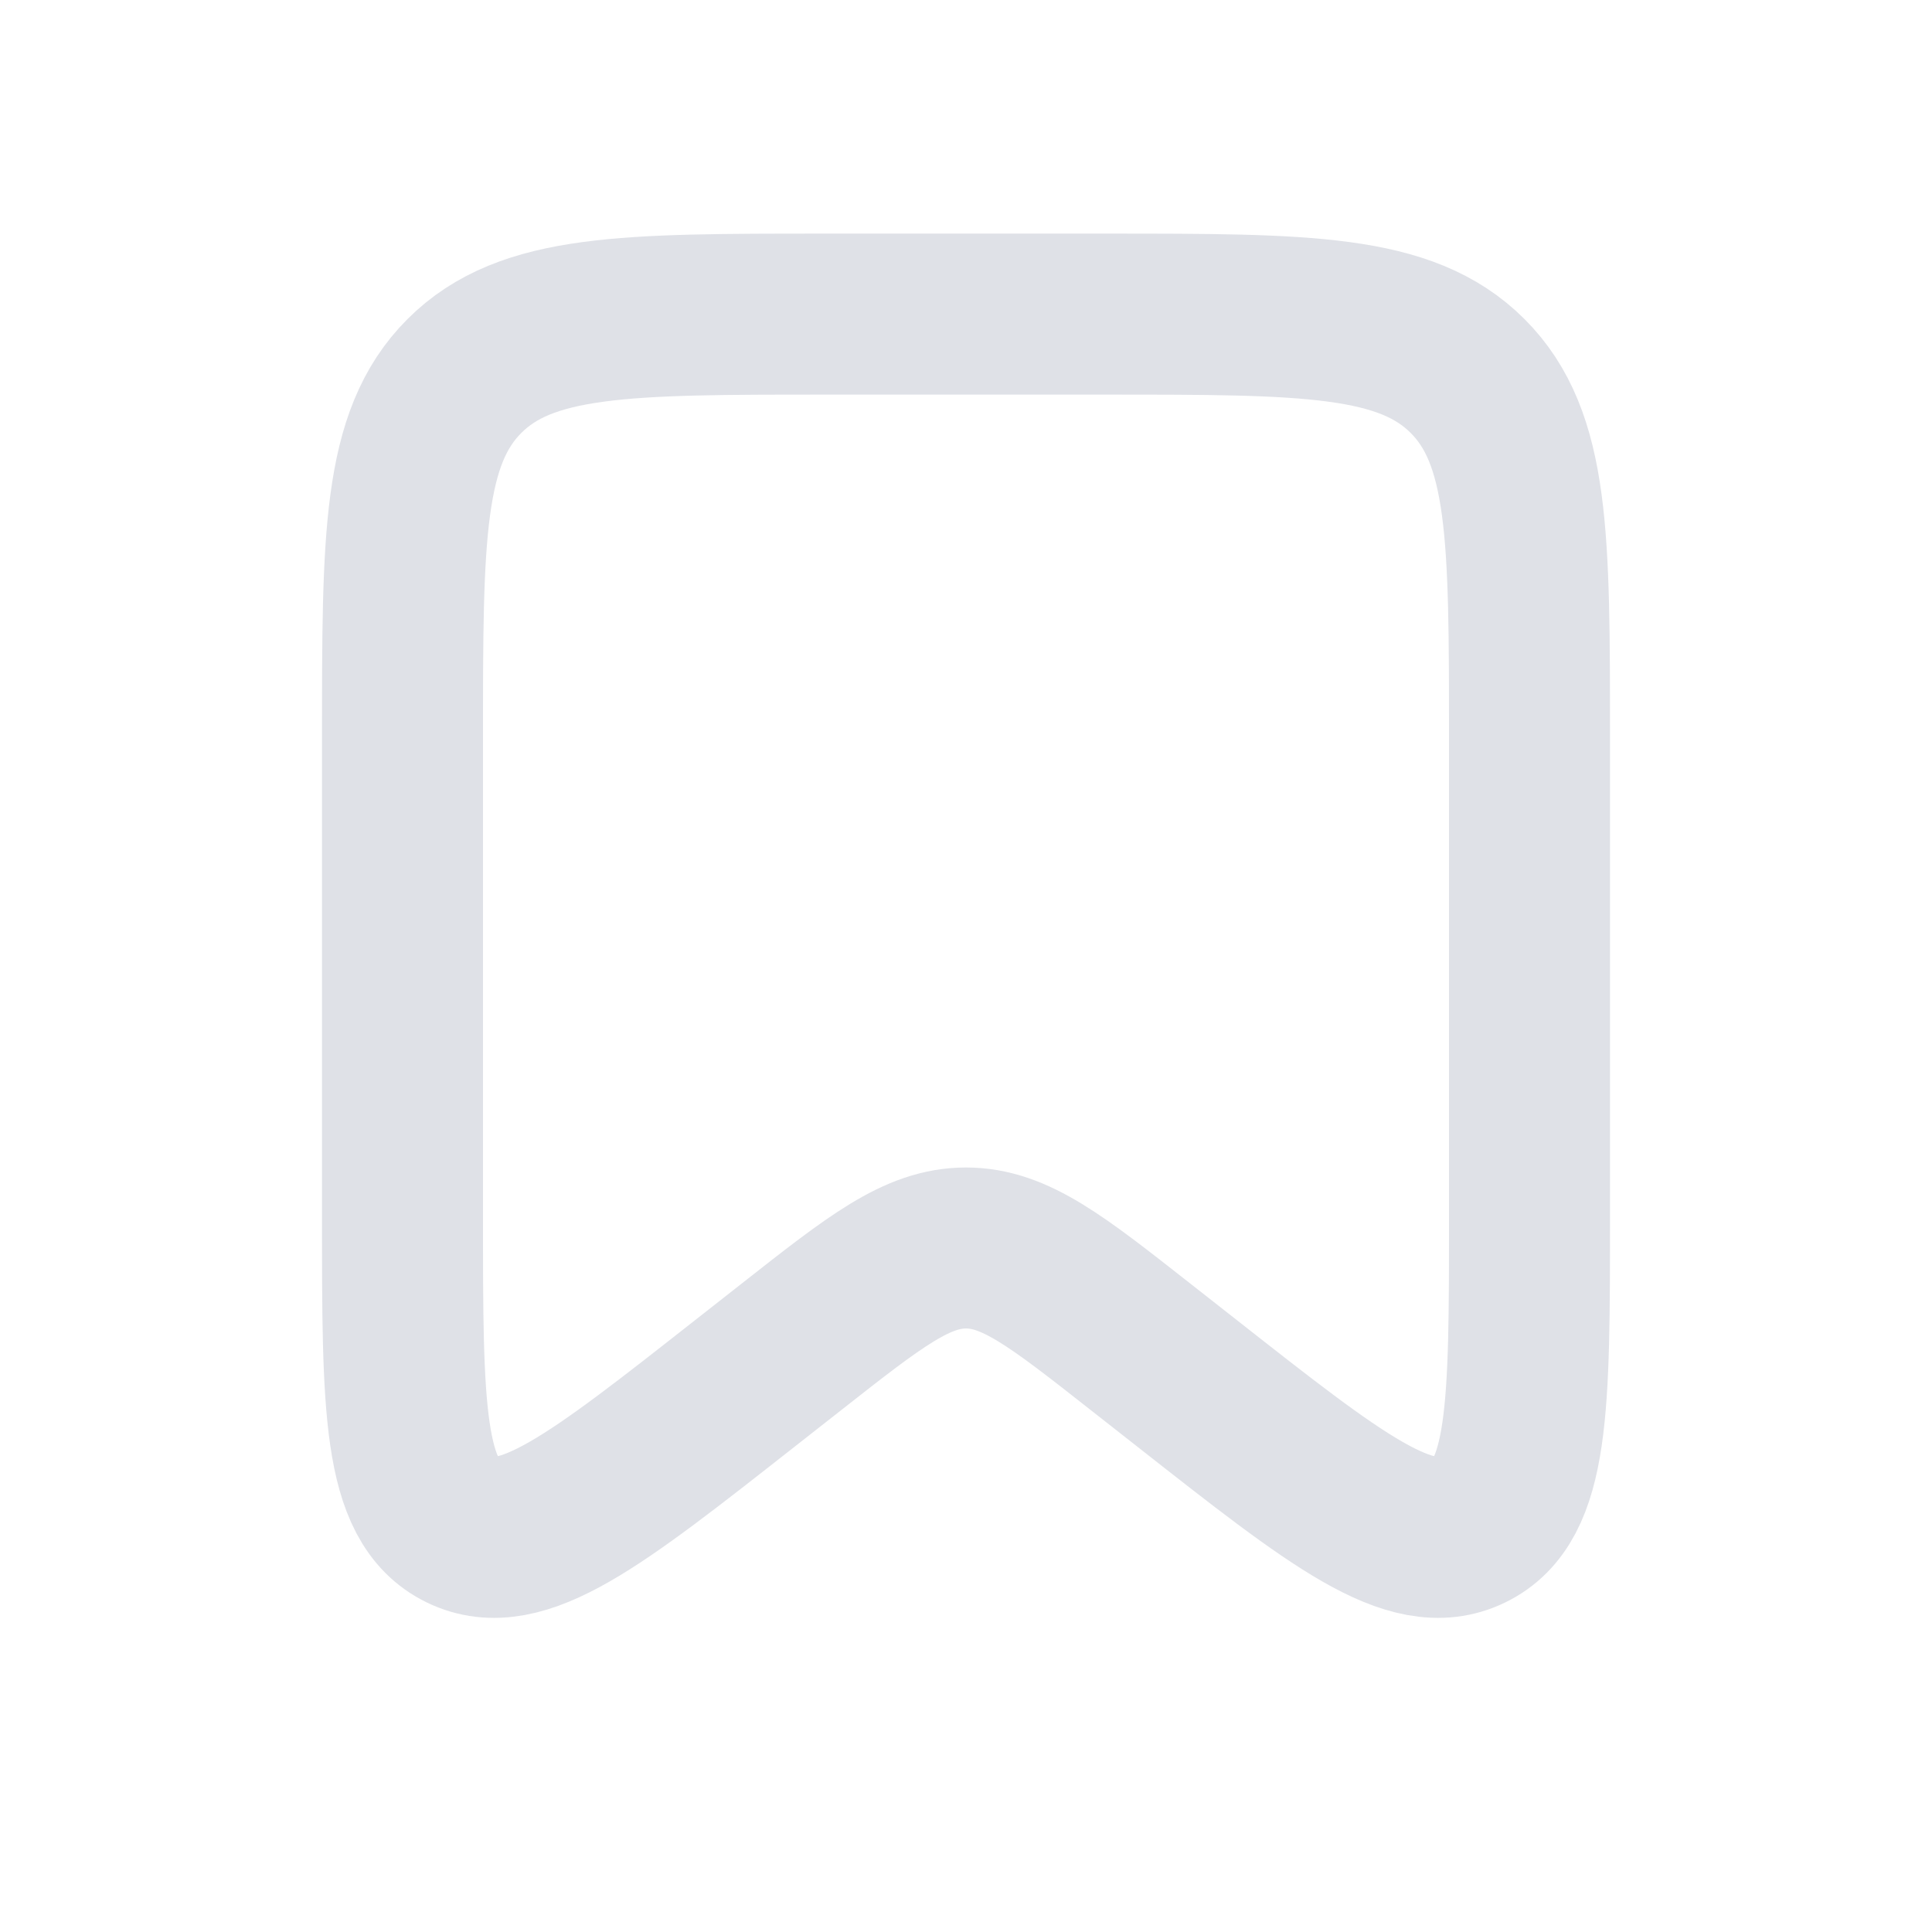
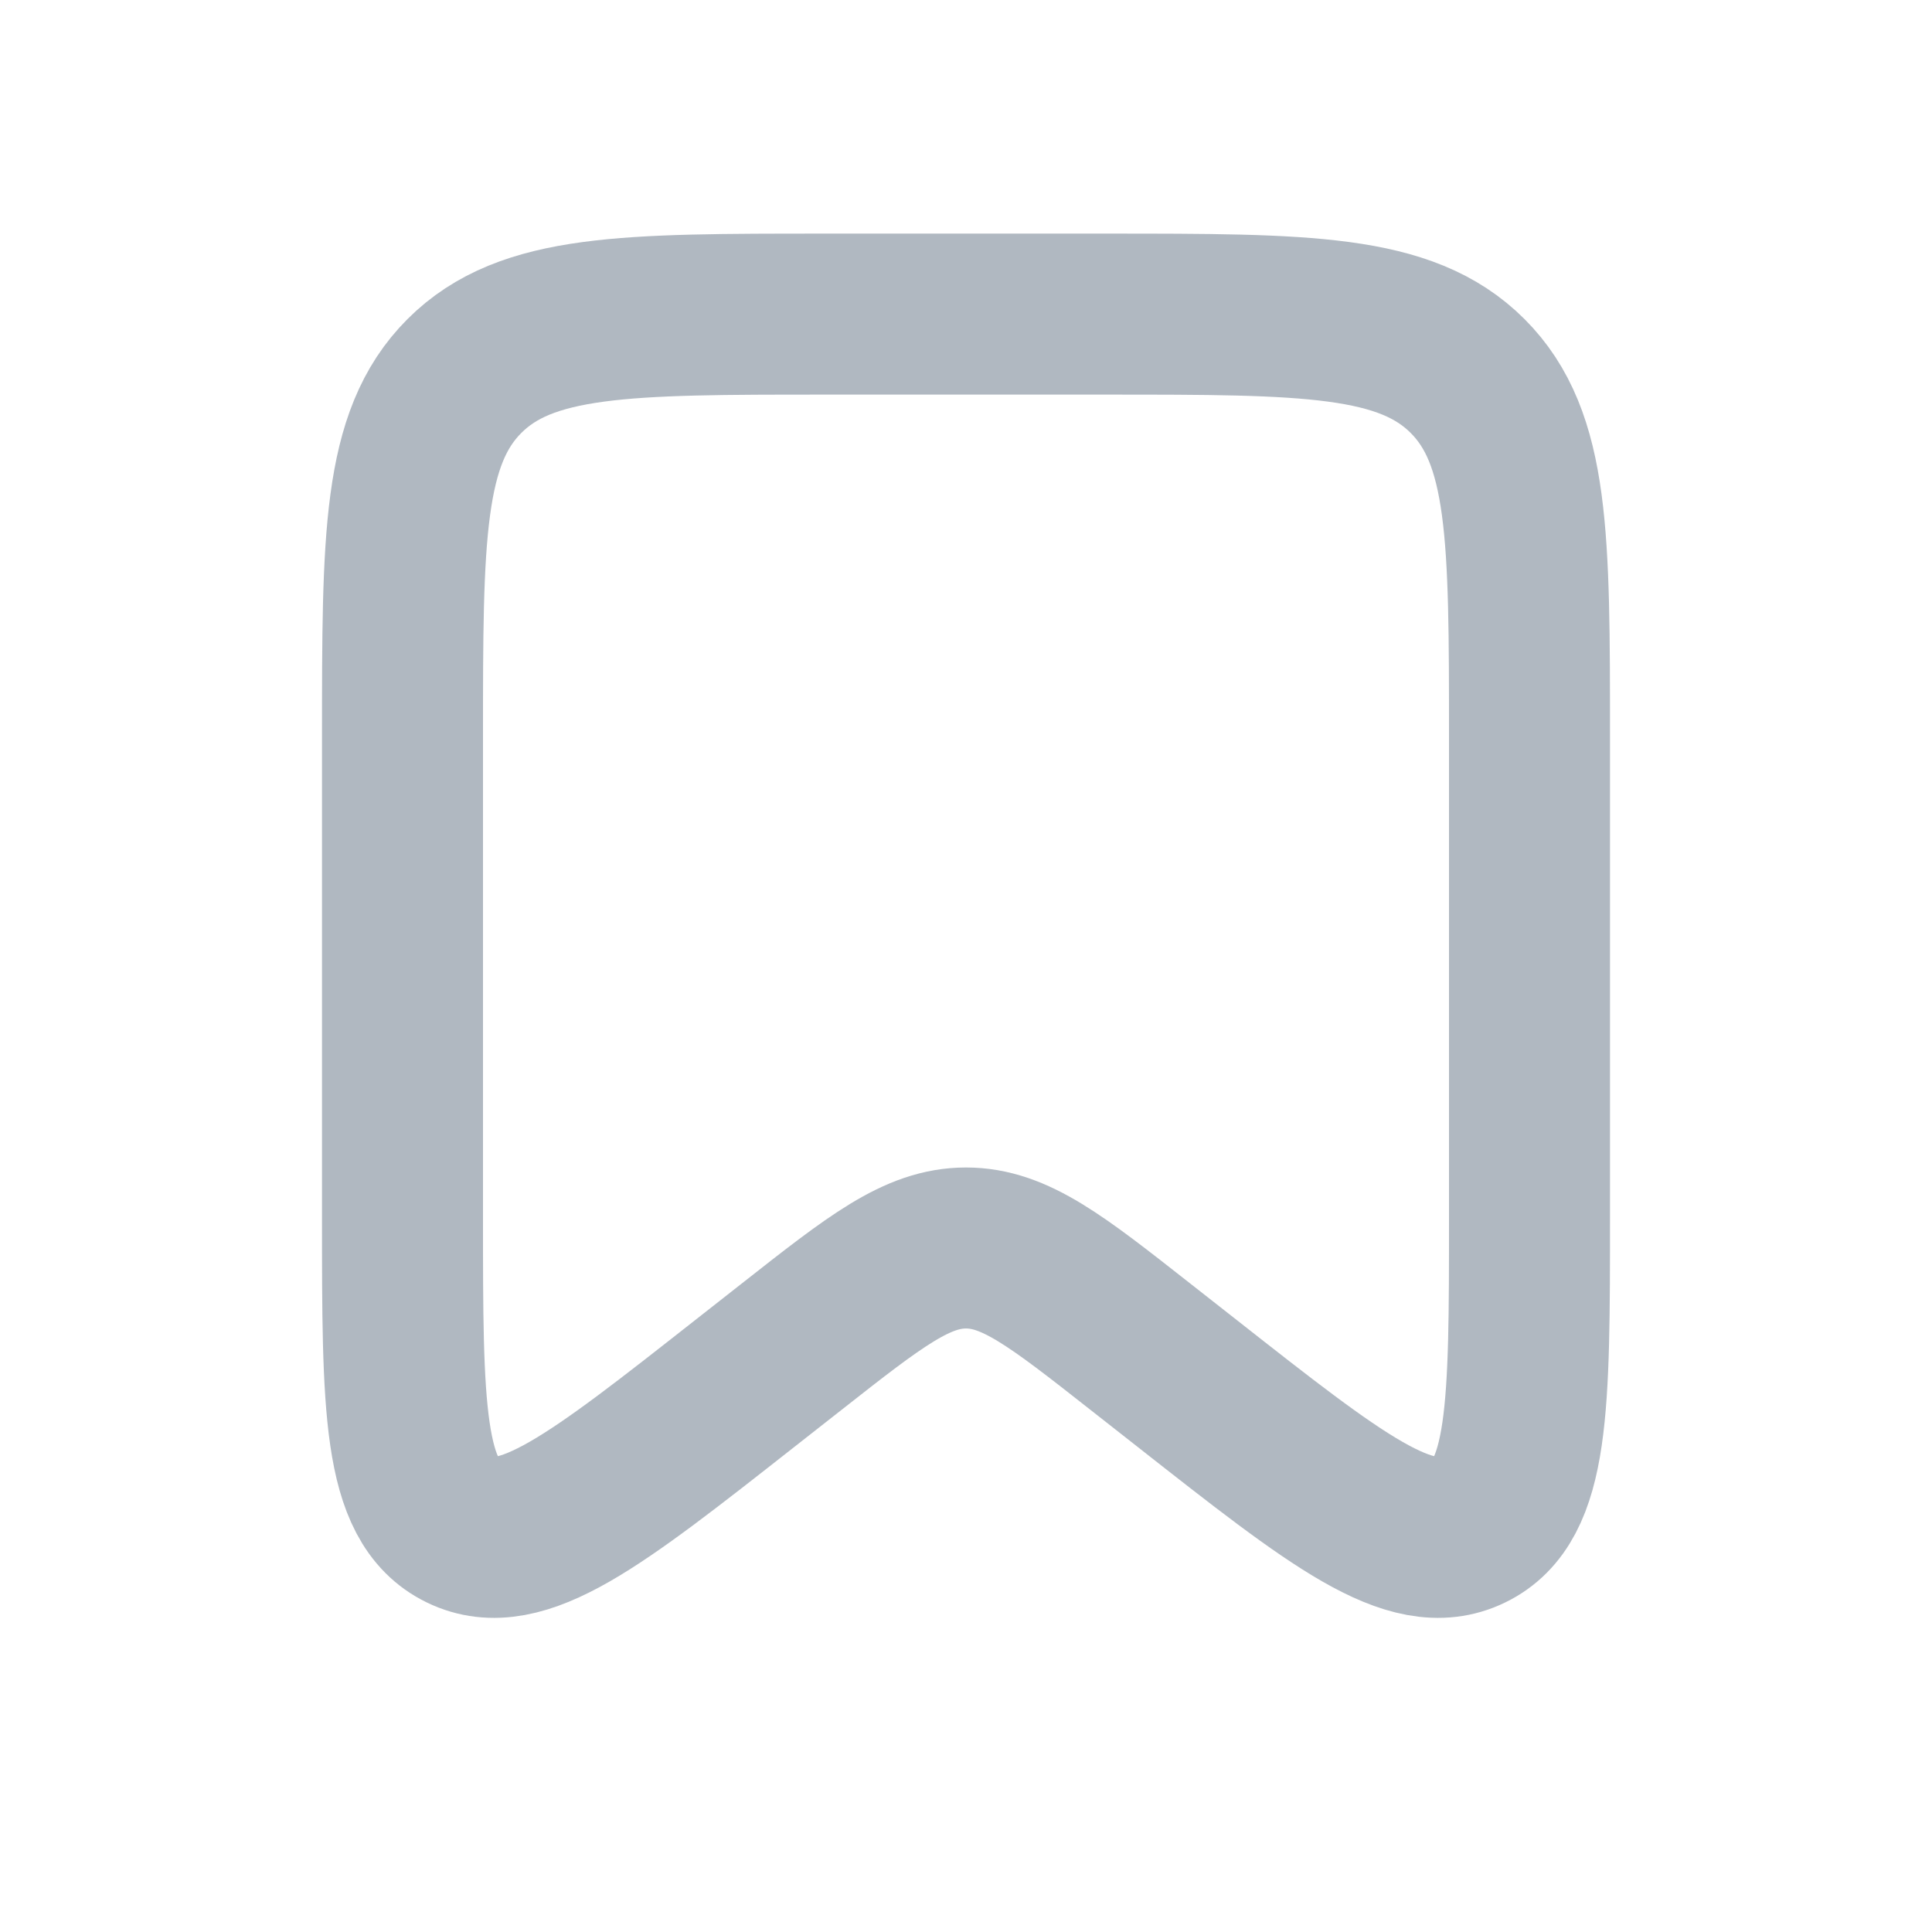
<svg xmlns="http://www.w3.org/2000/svg" width="24" height="24" viewBox="0 0 24 24" fill="none">
-   <path d="M5 9.152C5 6.677 5 5.44 5.769 4.671C6.538 3.902 7.775 3.902 10.25 3.902H13.75C16.225 3.902 17.462 3.902 18.231 4.671C19 5.44 19 6.677 19 9.152V15.126C19 17.474 19 18.648 18.261 19.007C17.523 19.366 16.599 18.641 14.753 17.19L14.162 16.726C13.124 15.91 12.605 15.503 12 15.503C11.395 15.503 10.876 15.91 9.838 16.726L9.247 17.19C7.401 18.641 6.478 19.366 5.739 19.007C5 18.648 5 17.474 5 15.126V9.152Z" stroke="#DFE1E7" stroke-width="2" />
+   <path d="M5 9.152C5 6.677 5 5.44 5.769 4.671C6.538 3.902 7.775 3.902 10.25 3.902H13.75C16.225 3.902 17.462 3.902 18.231 4.671C19 5.44 19 6.677 19 9.152V15.126C19 17.474 19 18.648 18.261 19.007C17.523 19.366 16.599 18.641 14.753 17.19L14.162 16.726C13.124 15.91 12.605 15.503 12 15.503C11.395 15.503 10.876 15.91 9.838 16.726L9.247 17.19C7.401 18.641 6.478 19.366 5.739 19.007C5 18.648 5 17.474 5 15.126V9.152Z" stroke="#B0B8C1" stroke-width="2" />
</svg>
